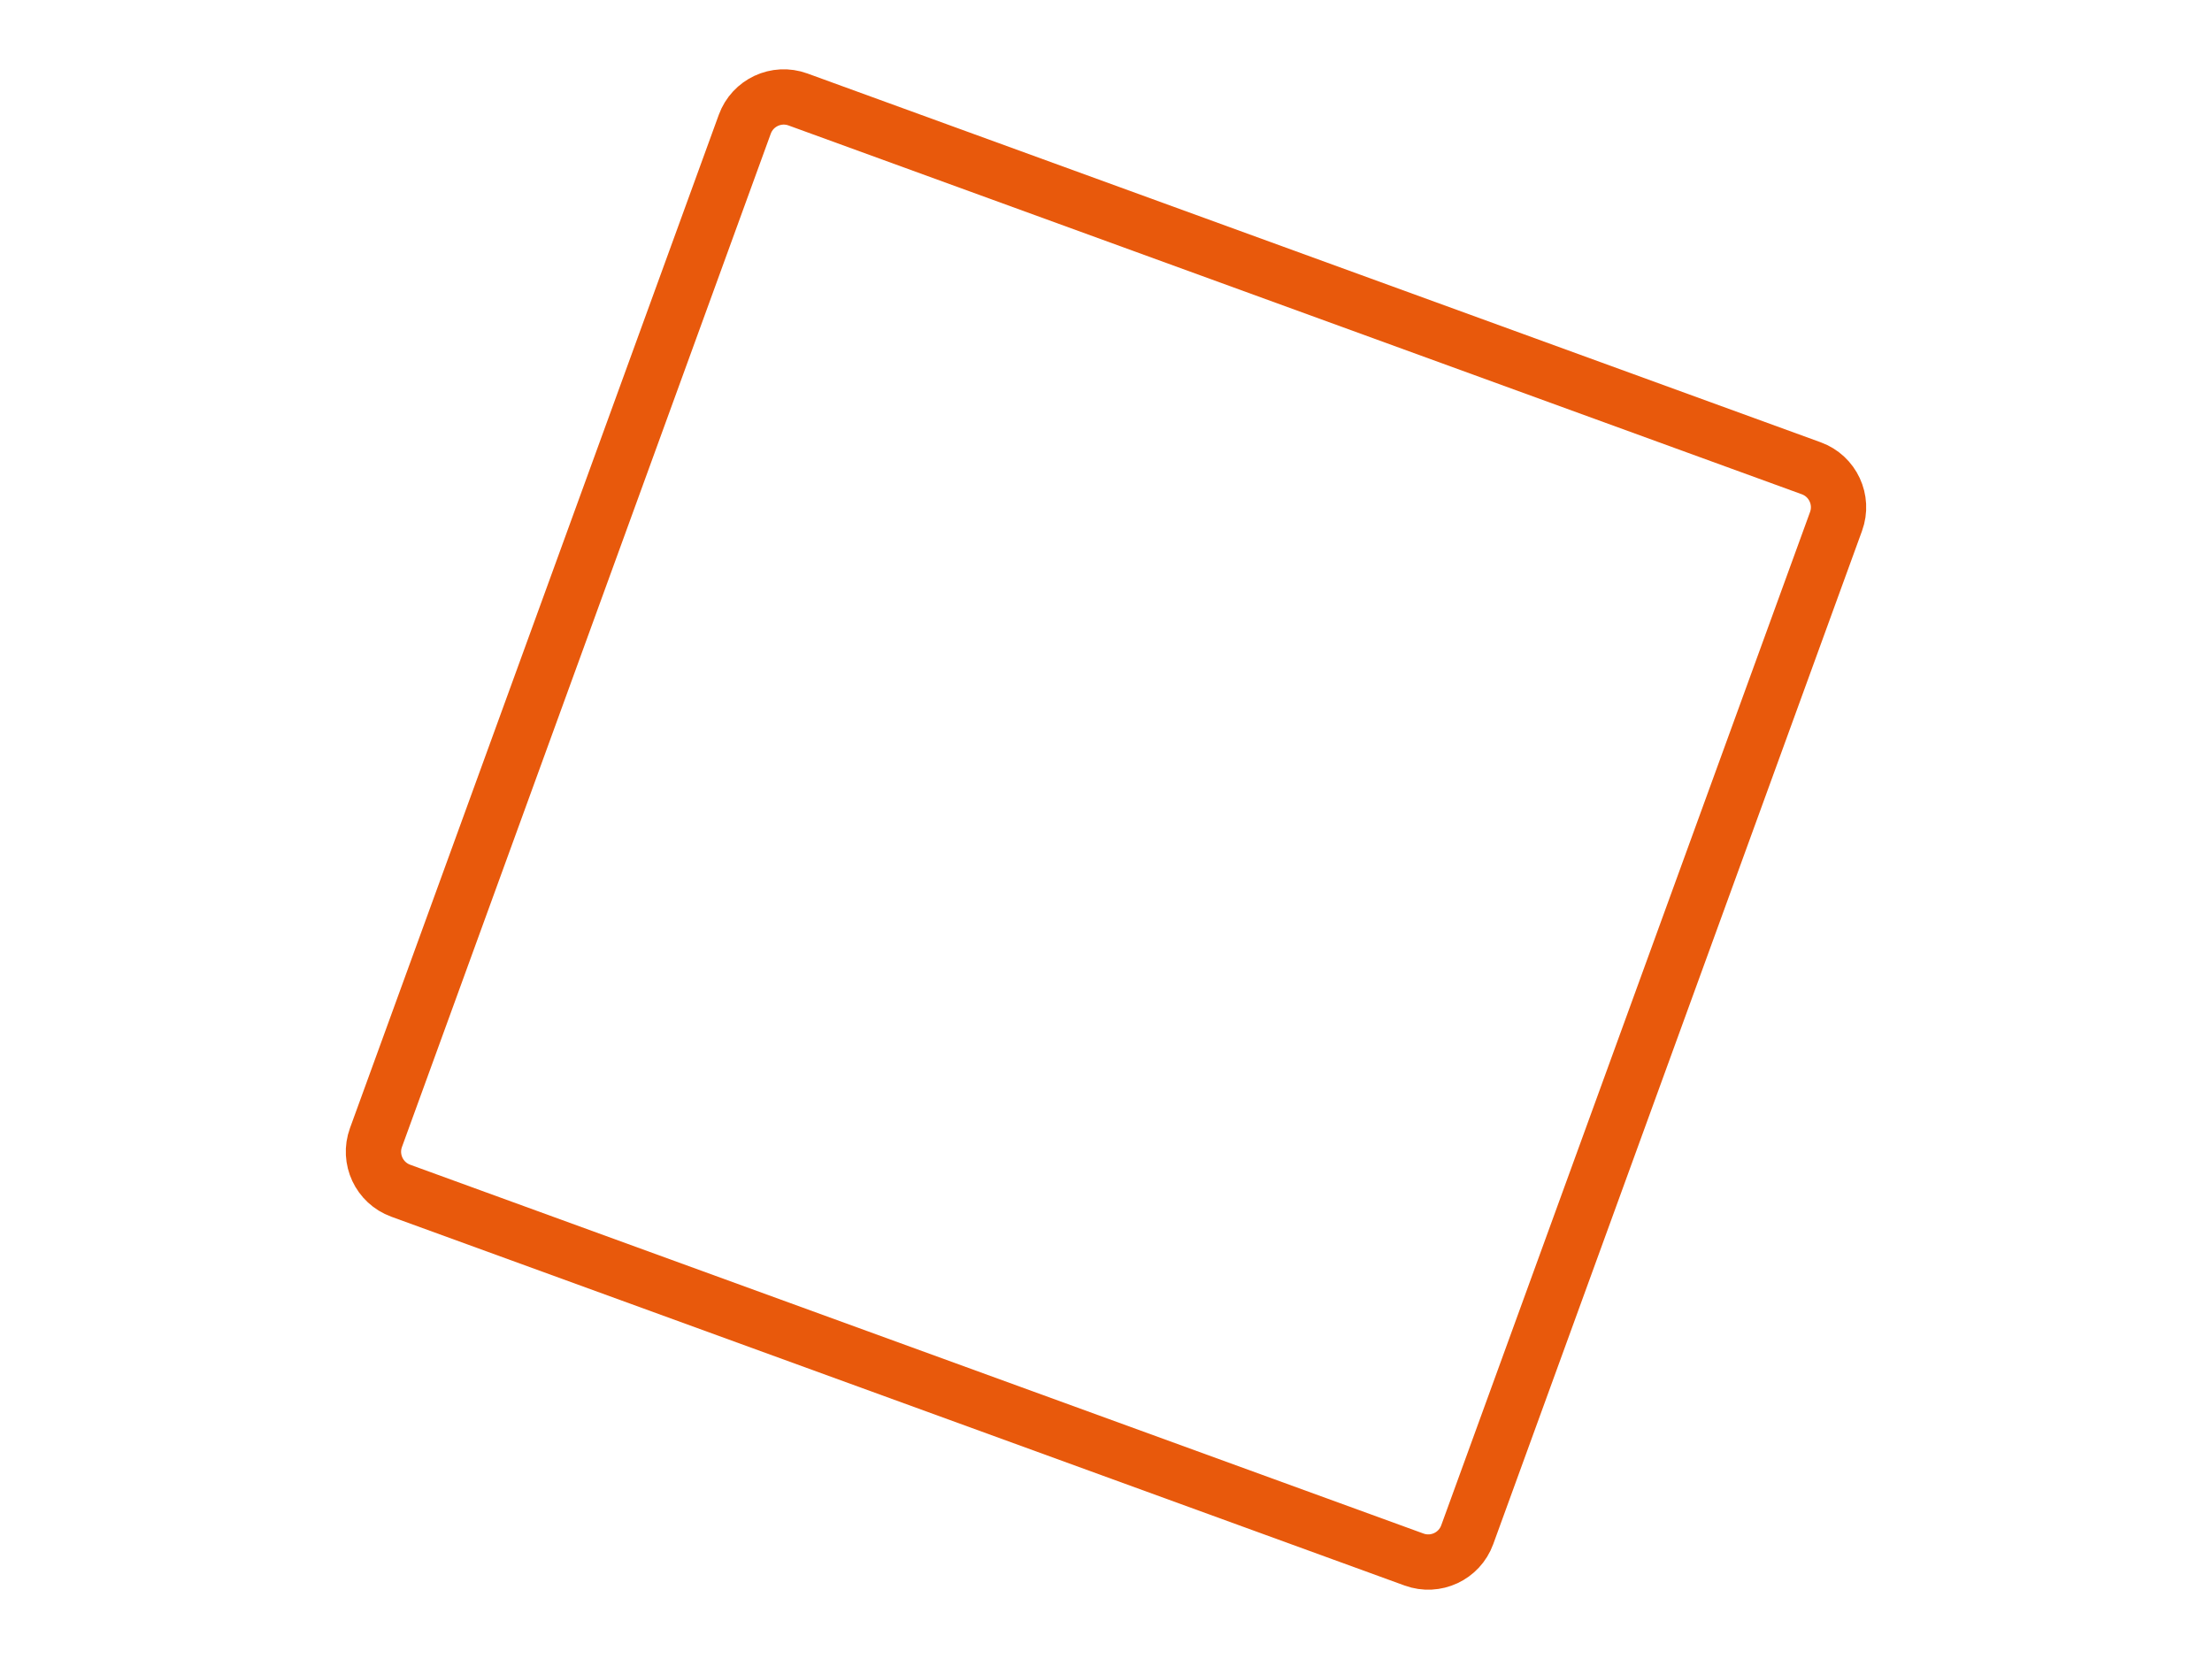
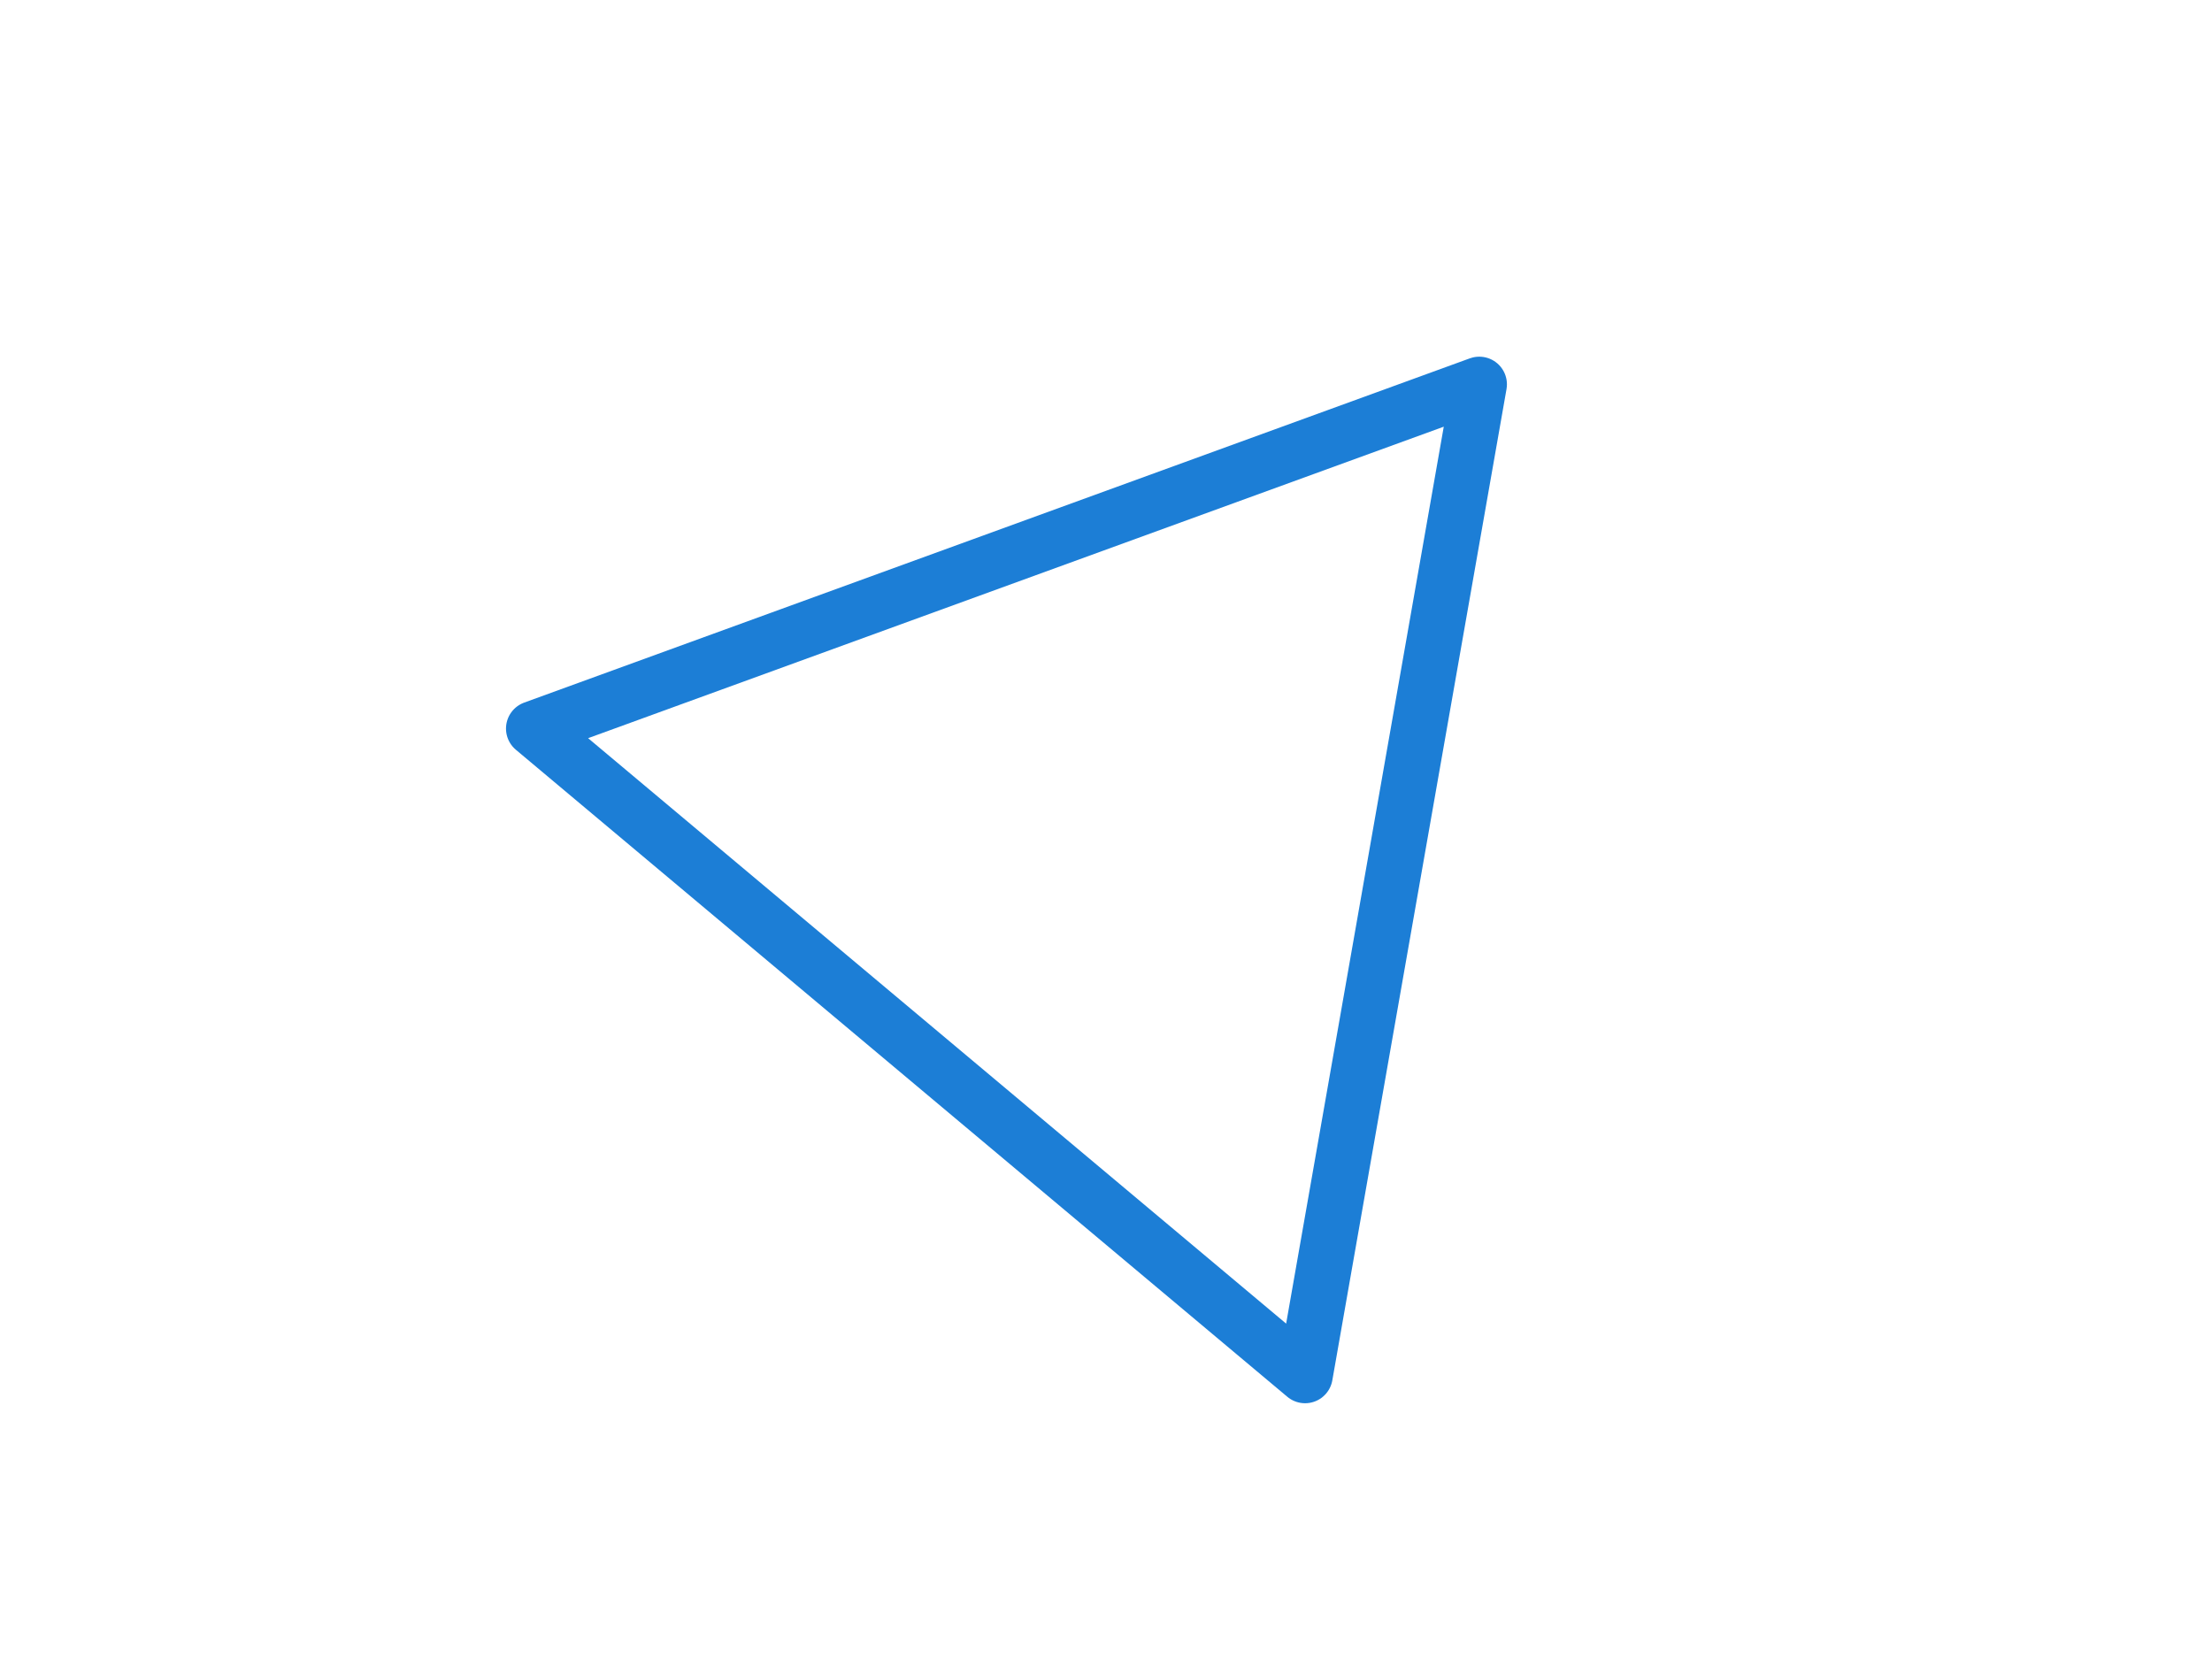
<svg xmlns="http://www.w3.org/2000/svg" viewBox="0 0 160 120" width="160" height="120" font-family="Verdana,Arial,sans-serif">
-   <g transform="rotate(20 80.0 60.0)">
-     <rect x="38.0" y="18.0" width="84.0" height="84.0" rx="3" stroke="#e8590c" stroke-width="4" fill="none" />
-   </g>
+   <polygon points="107.0,27.8 94.4,99.5 38.6,52.7" stroke="#1c7ed6" stroke-width="4" fill="none" stroke-linejoin="round" />
</svg>
